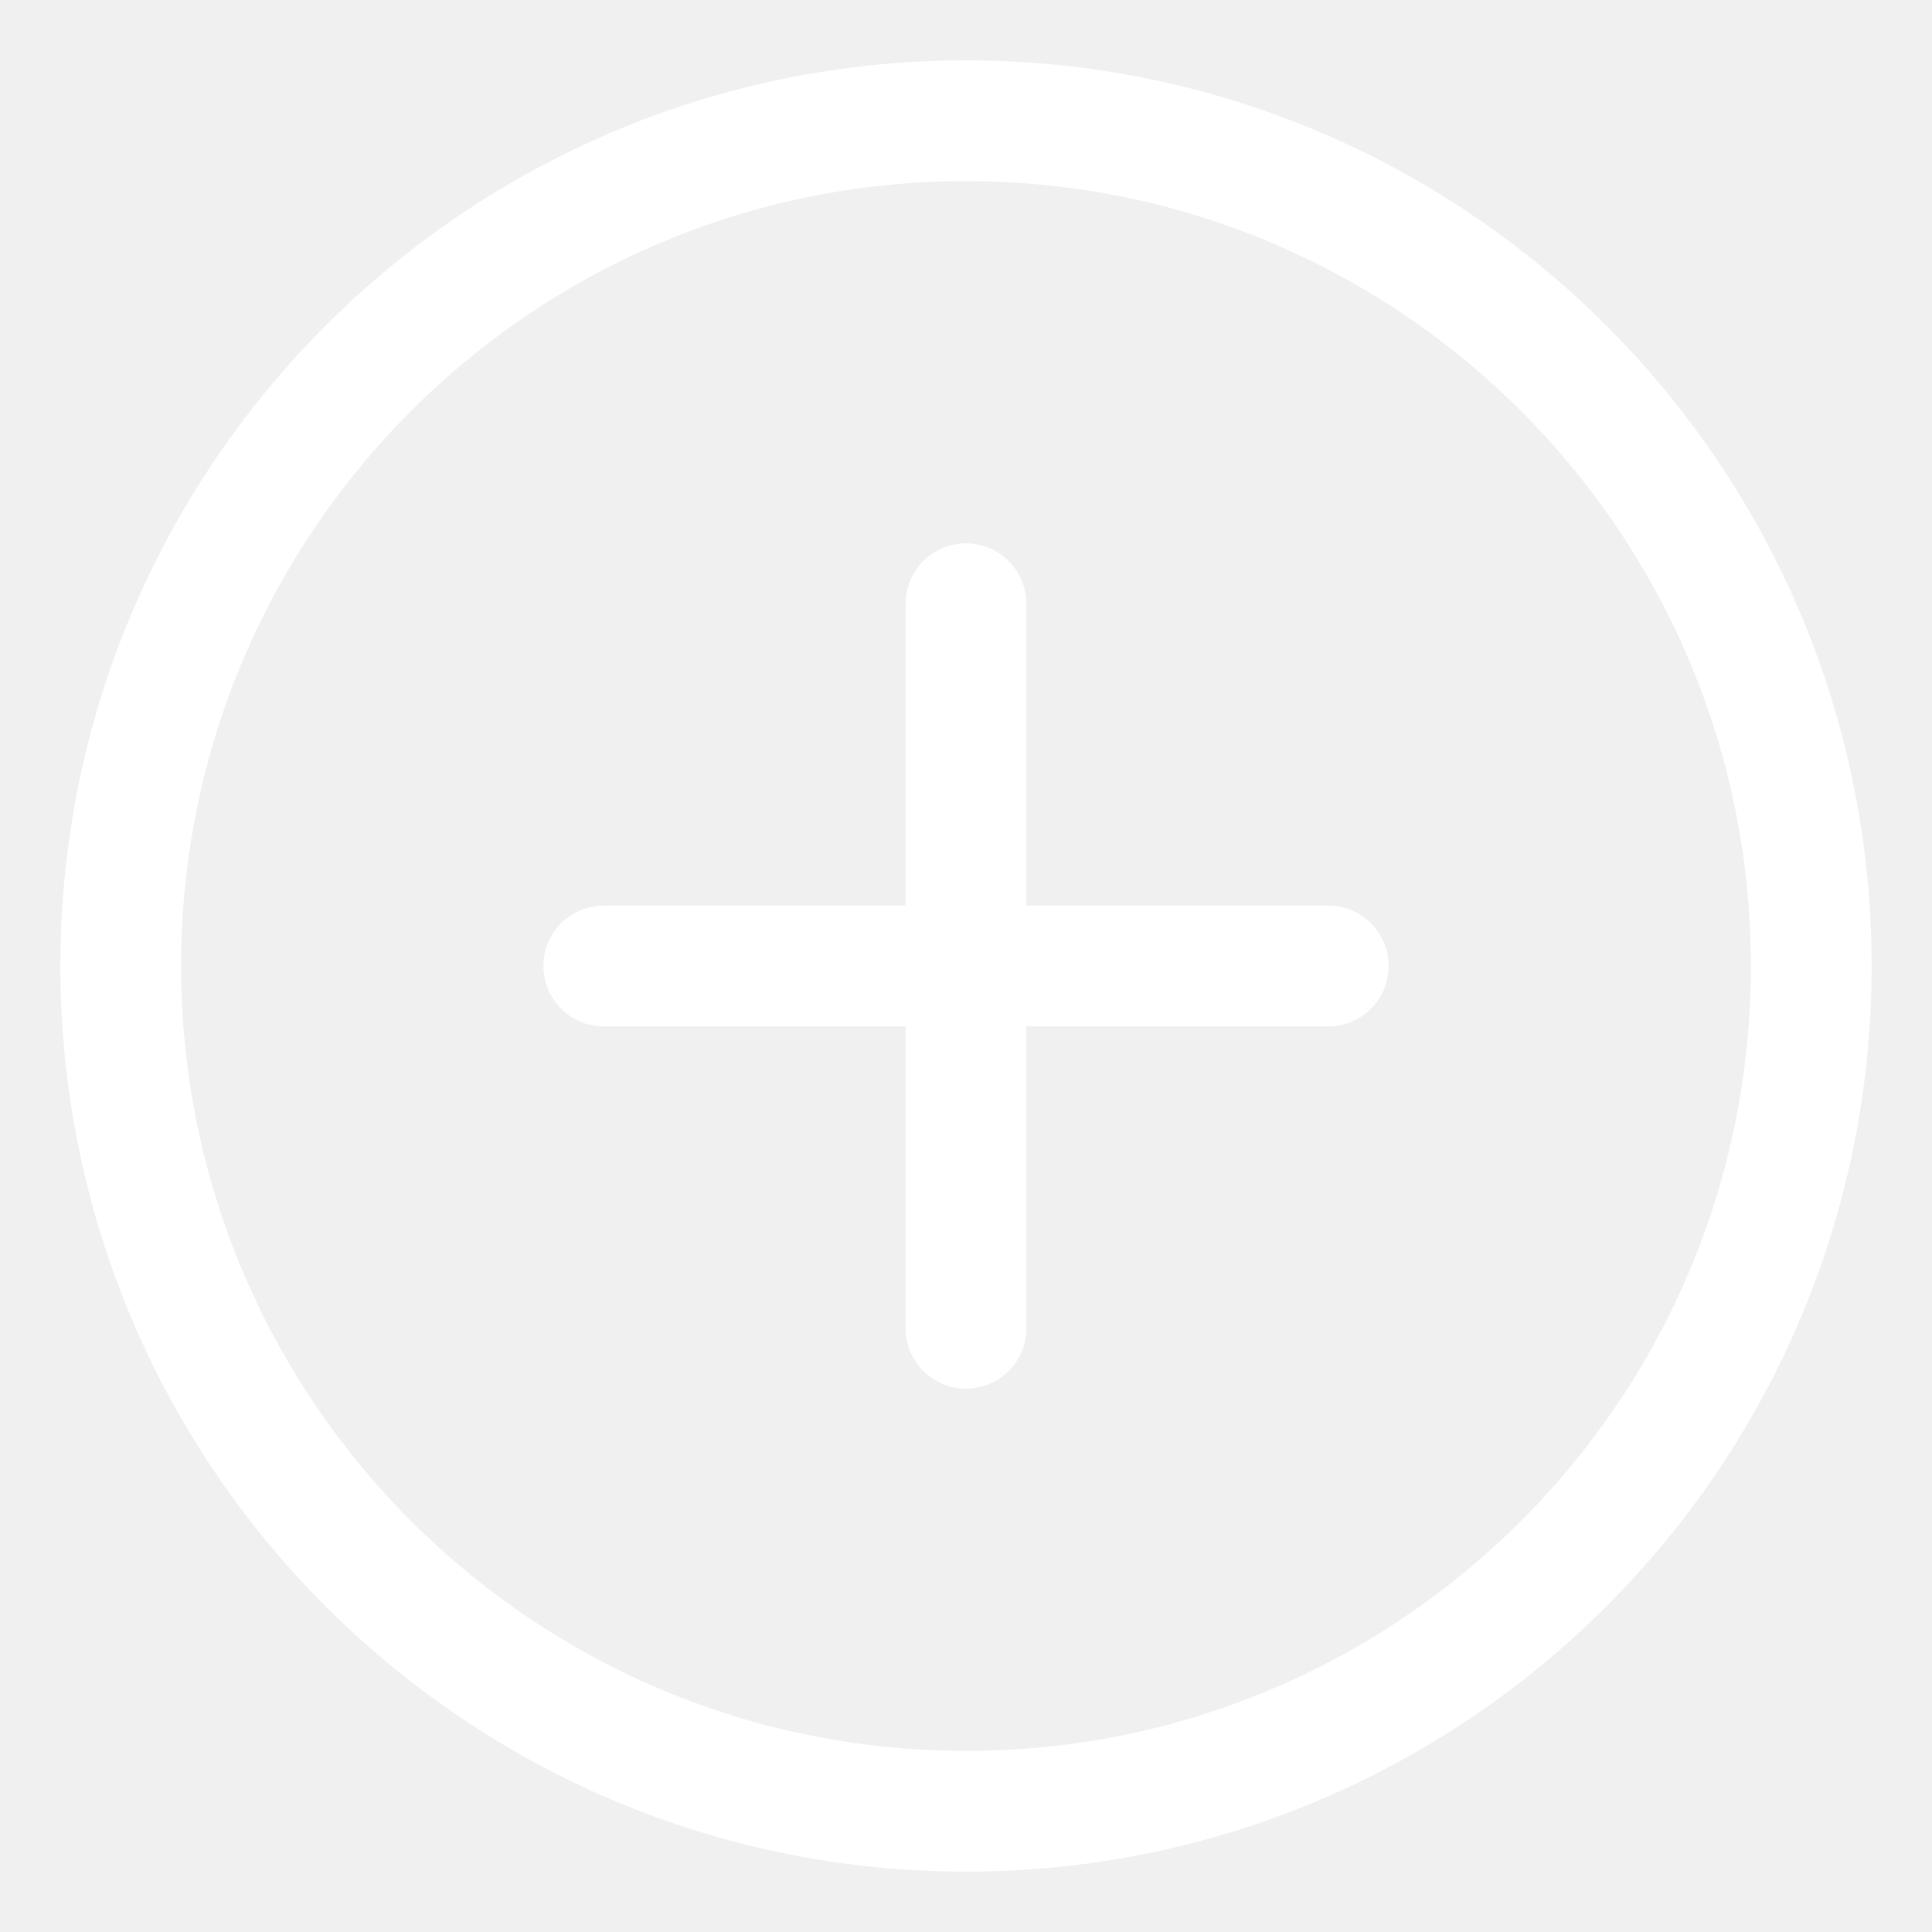
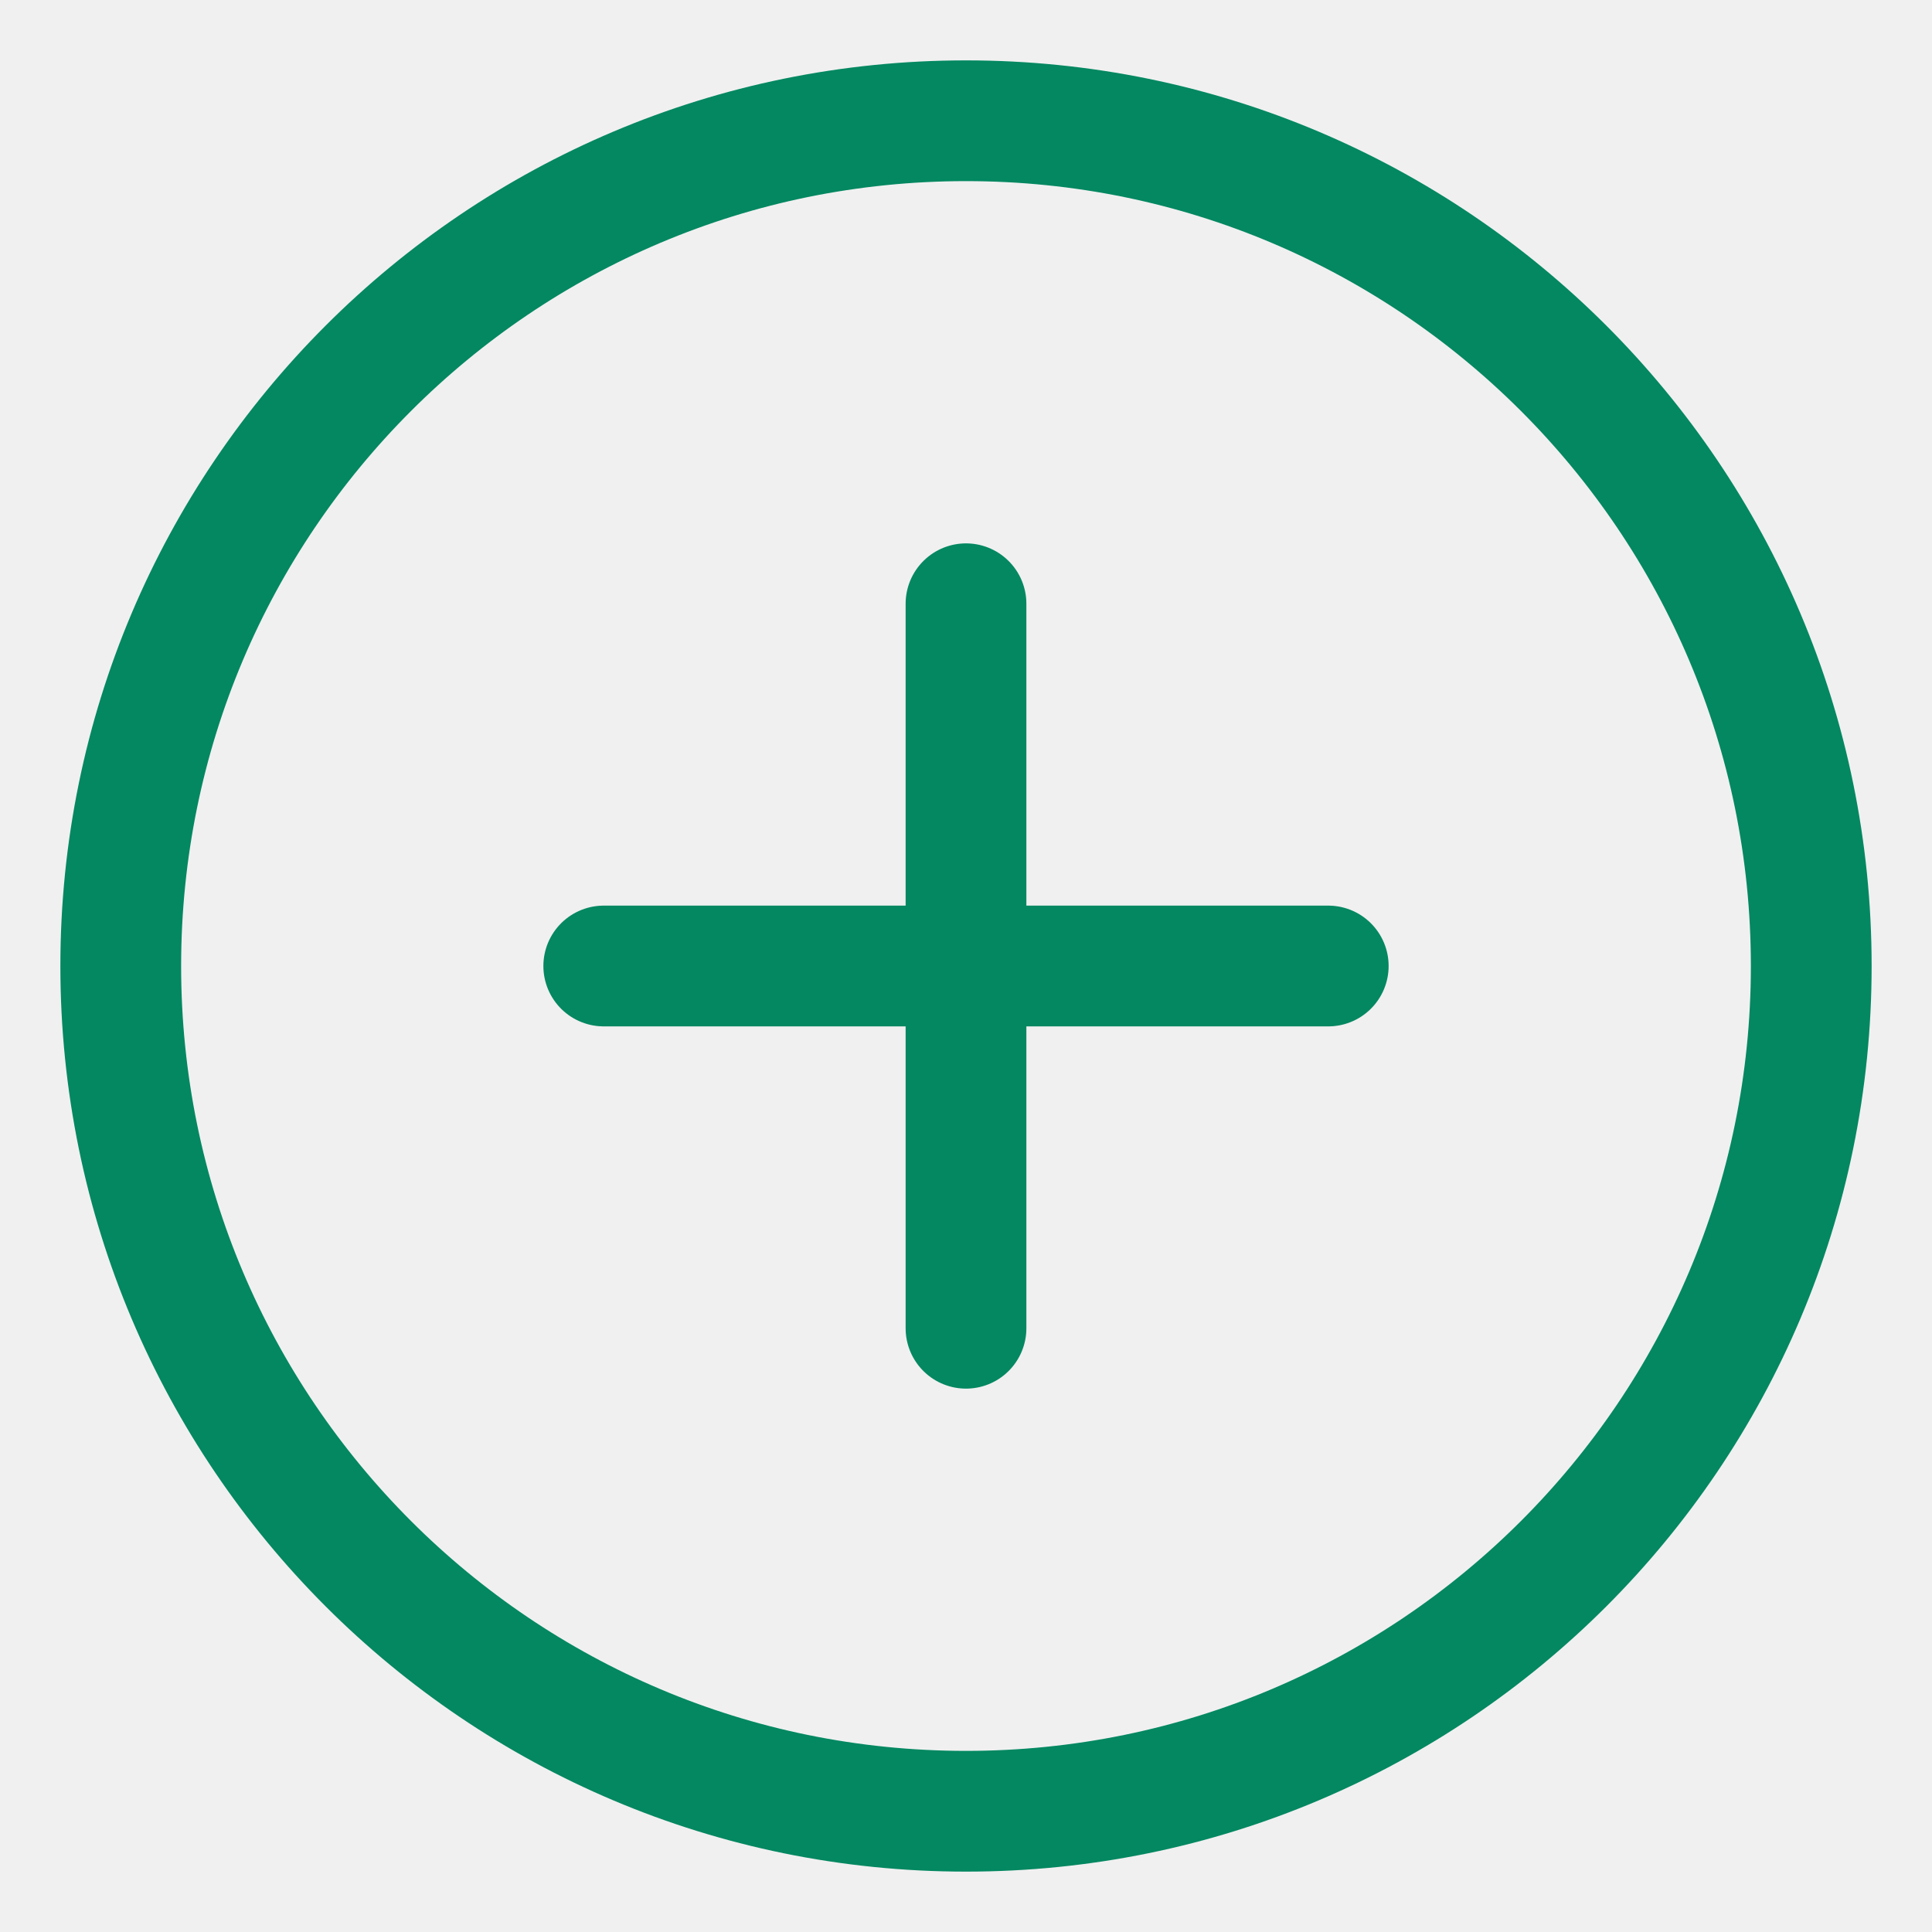
<svg xmlns="http://www.w3.org/2000/svg" width="25" height="25" viewBox="0 0 256 256">
-   <g id="galaAdd0" fill="none" stroke="#ffffff" stroke-dasharray="none" stroke-linecap="round" stroke-linejoin="round" stroke-miterlimit="4" stroke-opacity="1" stroke-width="16">
+   <g id="galaAdd0" fill="none" stroke="#038861" stroke-dasharray="none" stroke-linecap="round" stroke-linejoin="round" stroke-miterlimit="4" stroke-opacity="1" stroke-width="16">
    <circle id="galaAdd1" cx="128" cy="128" r="112" />
    <path id="galaAdd2" d="M 80,128 H 176" />
    <path id="galaAdd3" d="m 128,80 v 96" />
  </g>
</svg>
